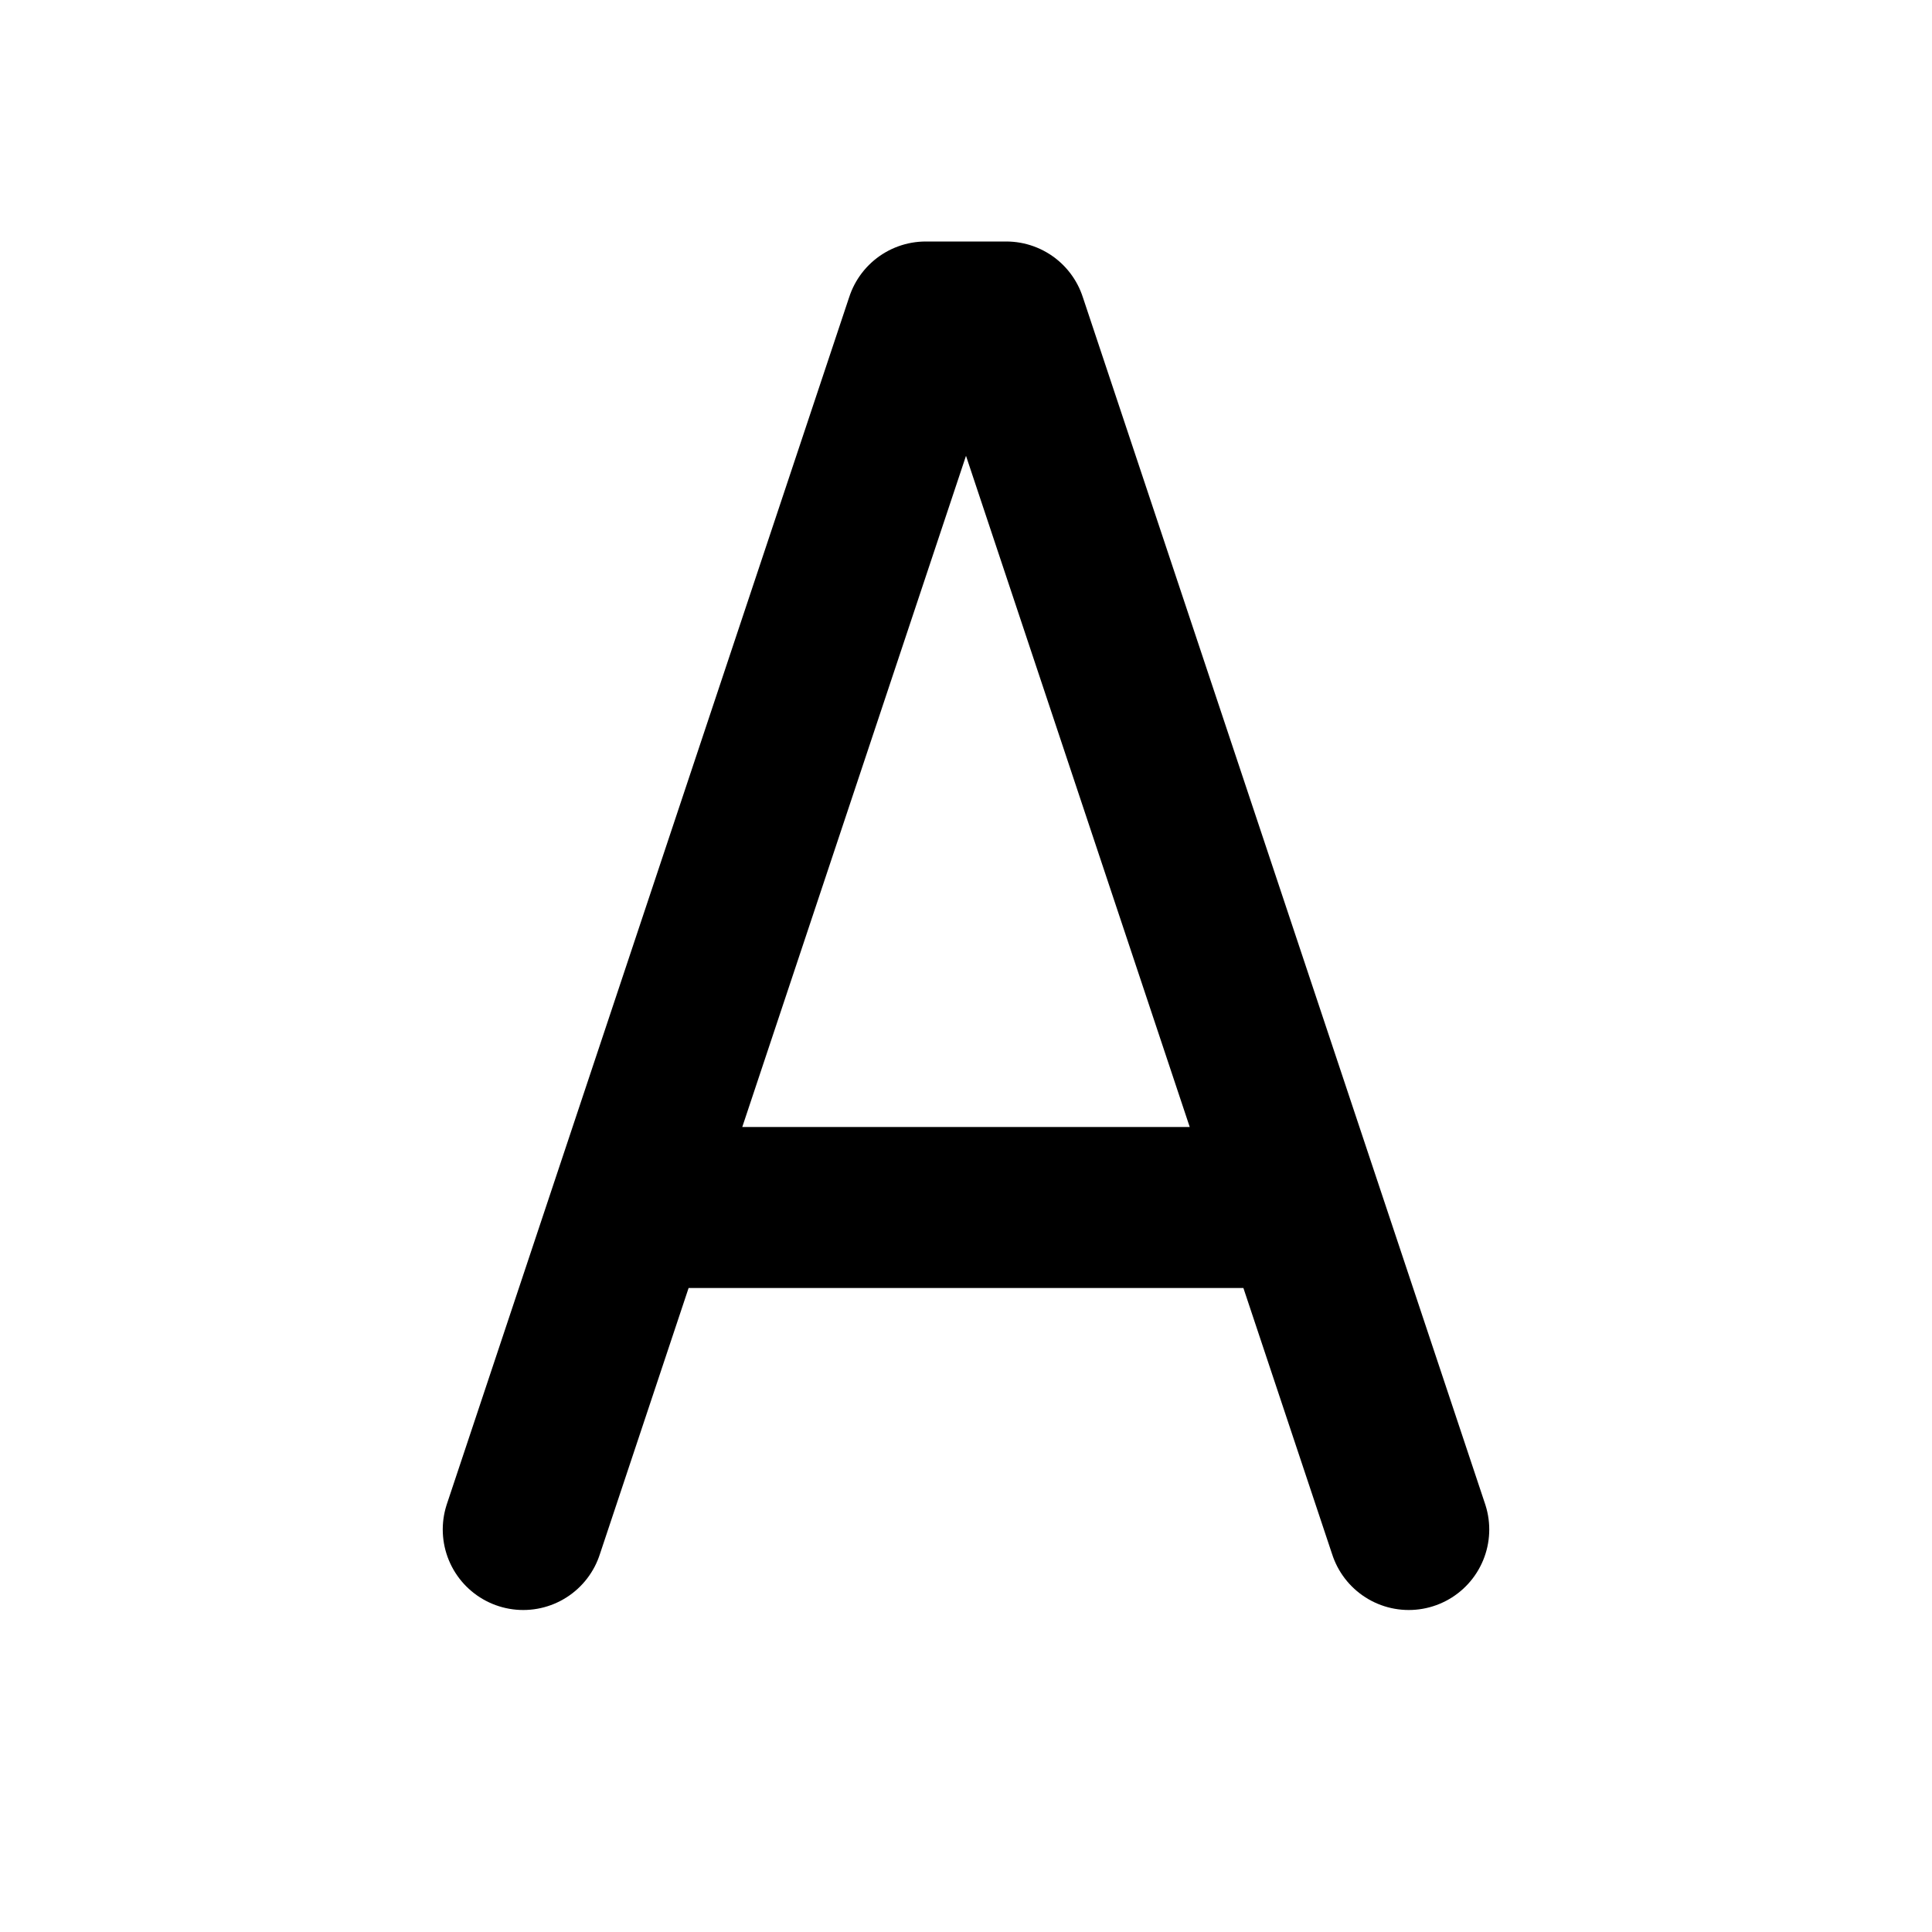
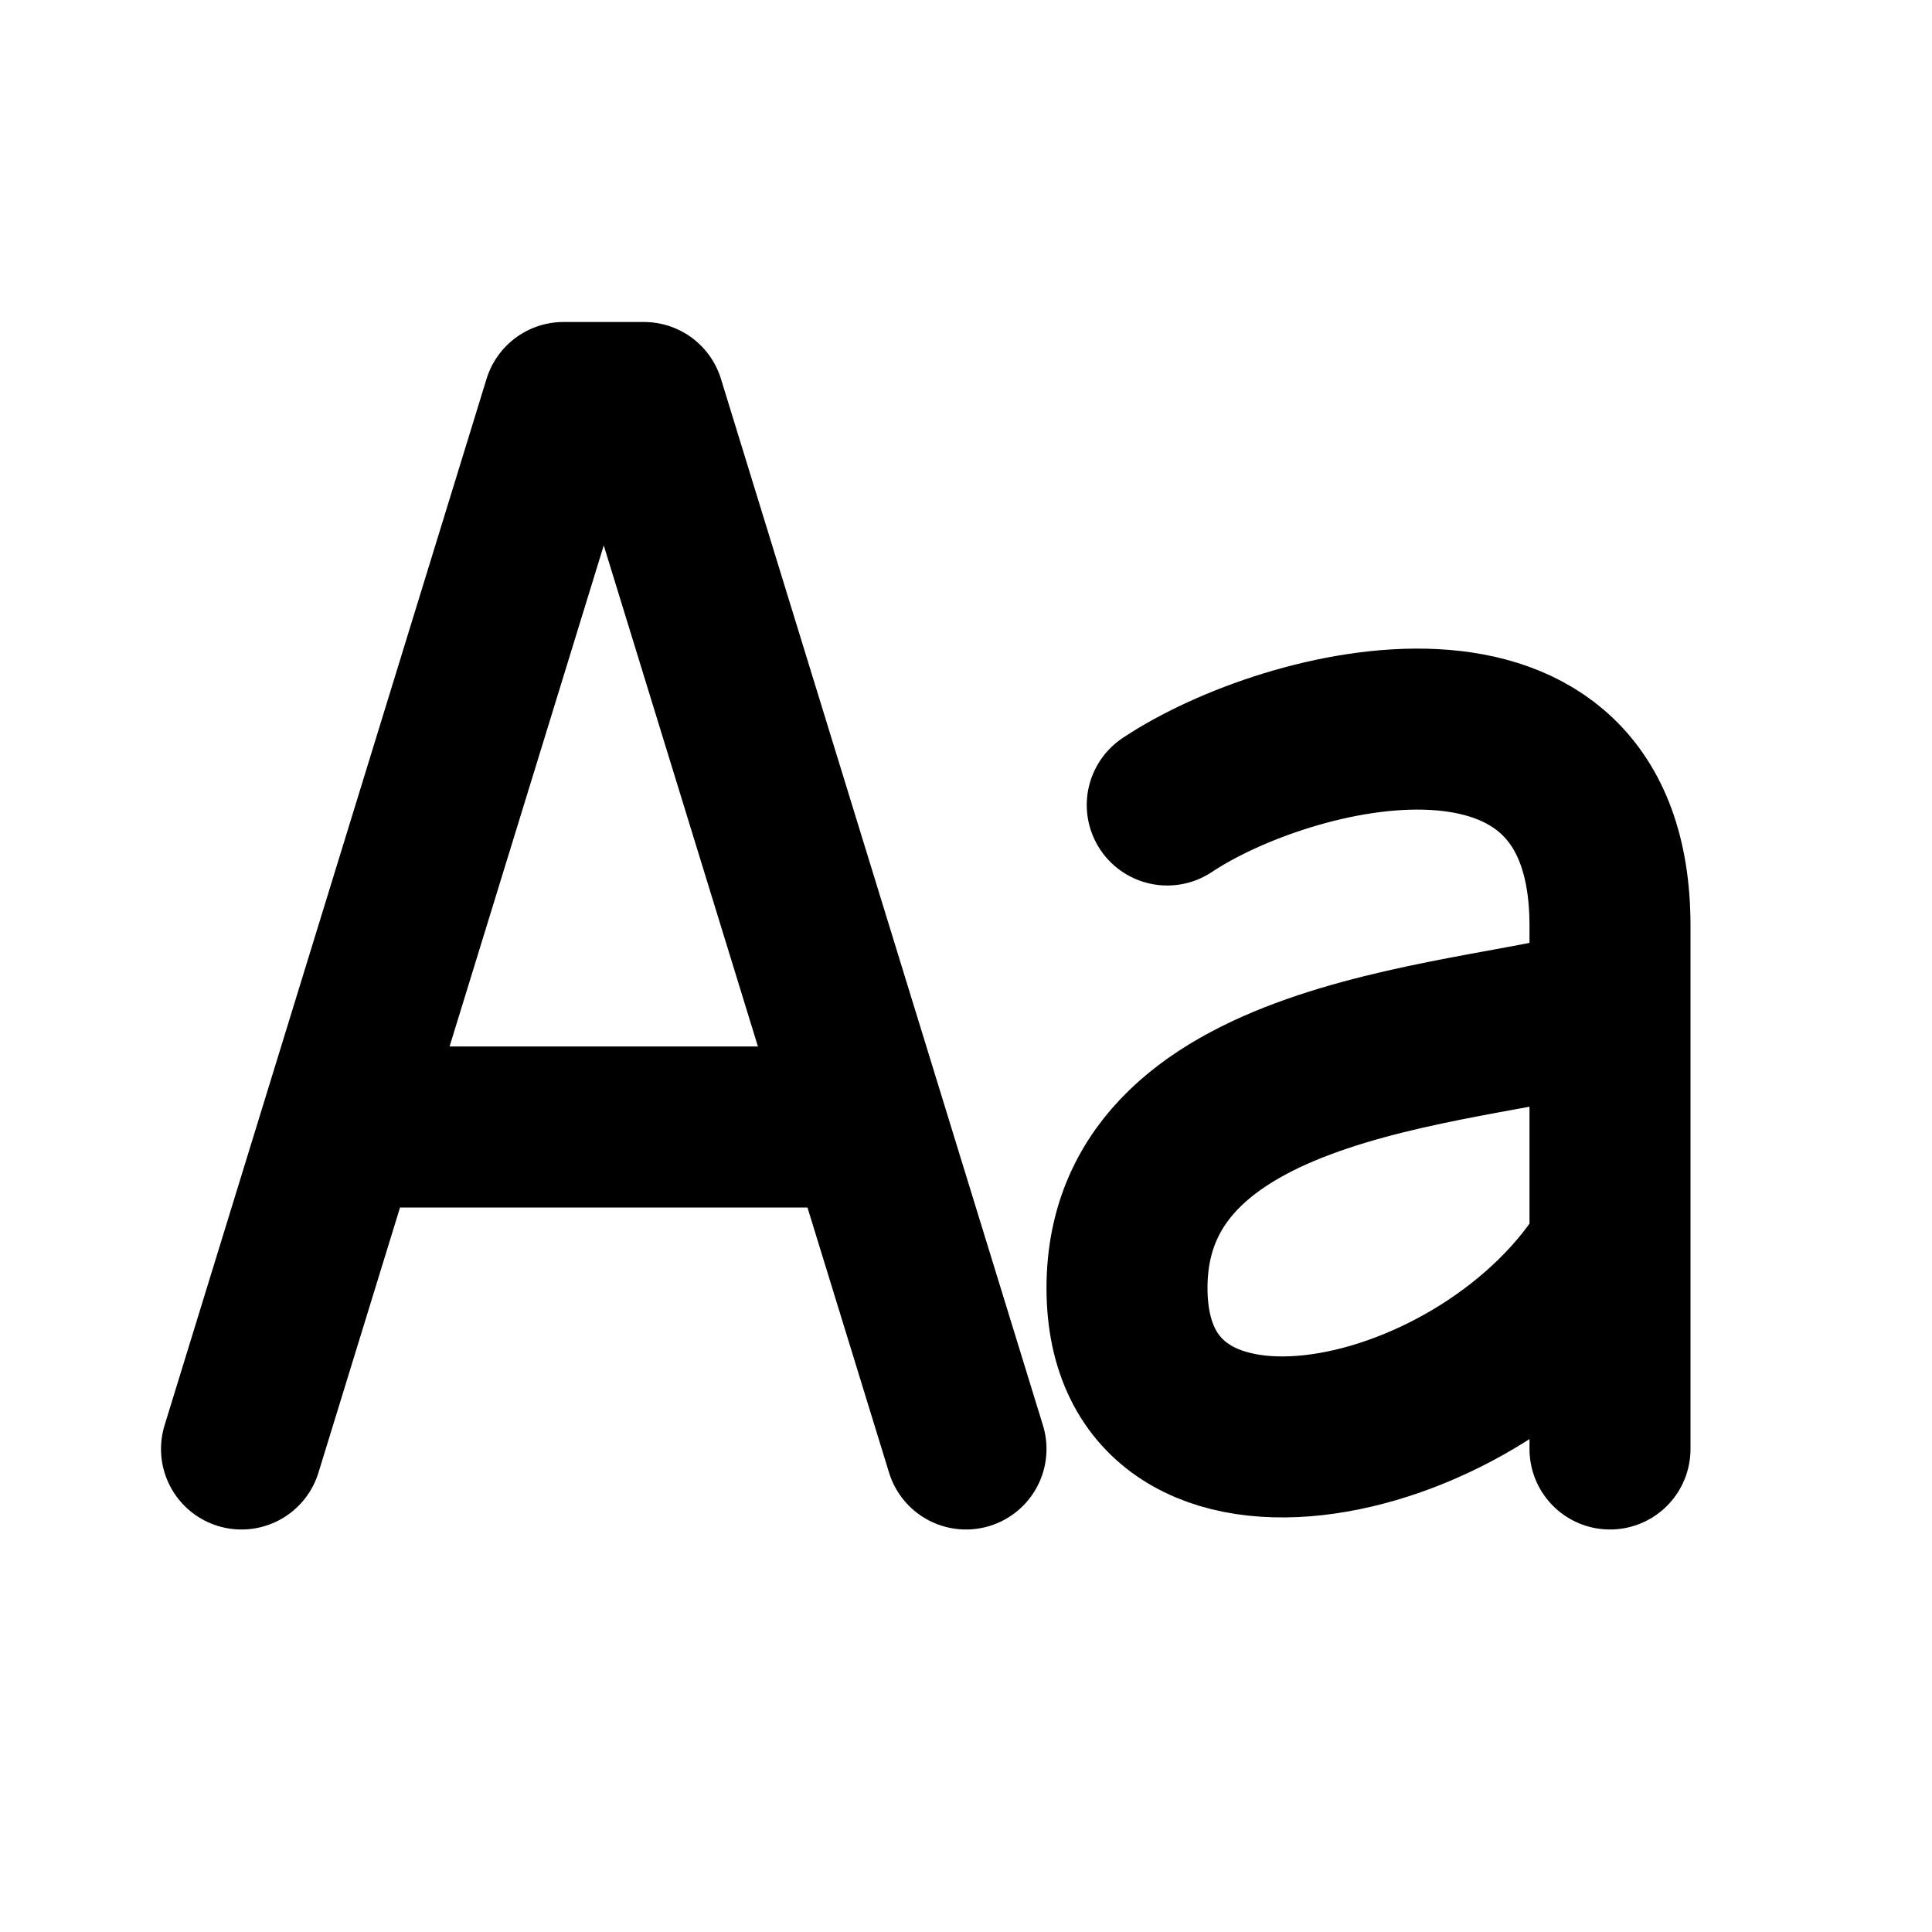
<svg xmlns="http://www.w3.org/2000/svg" width="24" height="24" viewBox="0 0 24 24" fill="none">
-   <path d="M17.5 19L12.5 4H11.5L6.5 19M7.833 15H16.167" stroke="black" stroke-width="2" stroke-linecap="round" stroke-linejoin="round" />
+   <path d="M12 18L8 5H7L3 18M4.231 14H10.769M14.5 10C16 9 20 8 20 11.5C20 15 20 18 20 18M20 12.5C18.5 13 14 13 14 16C14 19 18.5 18 20 15.5" stroke="black" stroke-width="2" stroke-linecap="round" stroke-linejoin="round" />
</svg>
